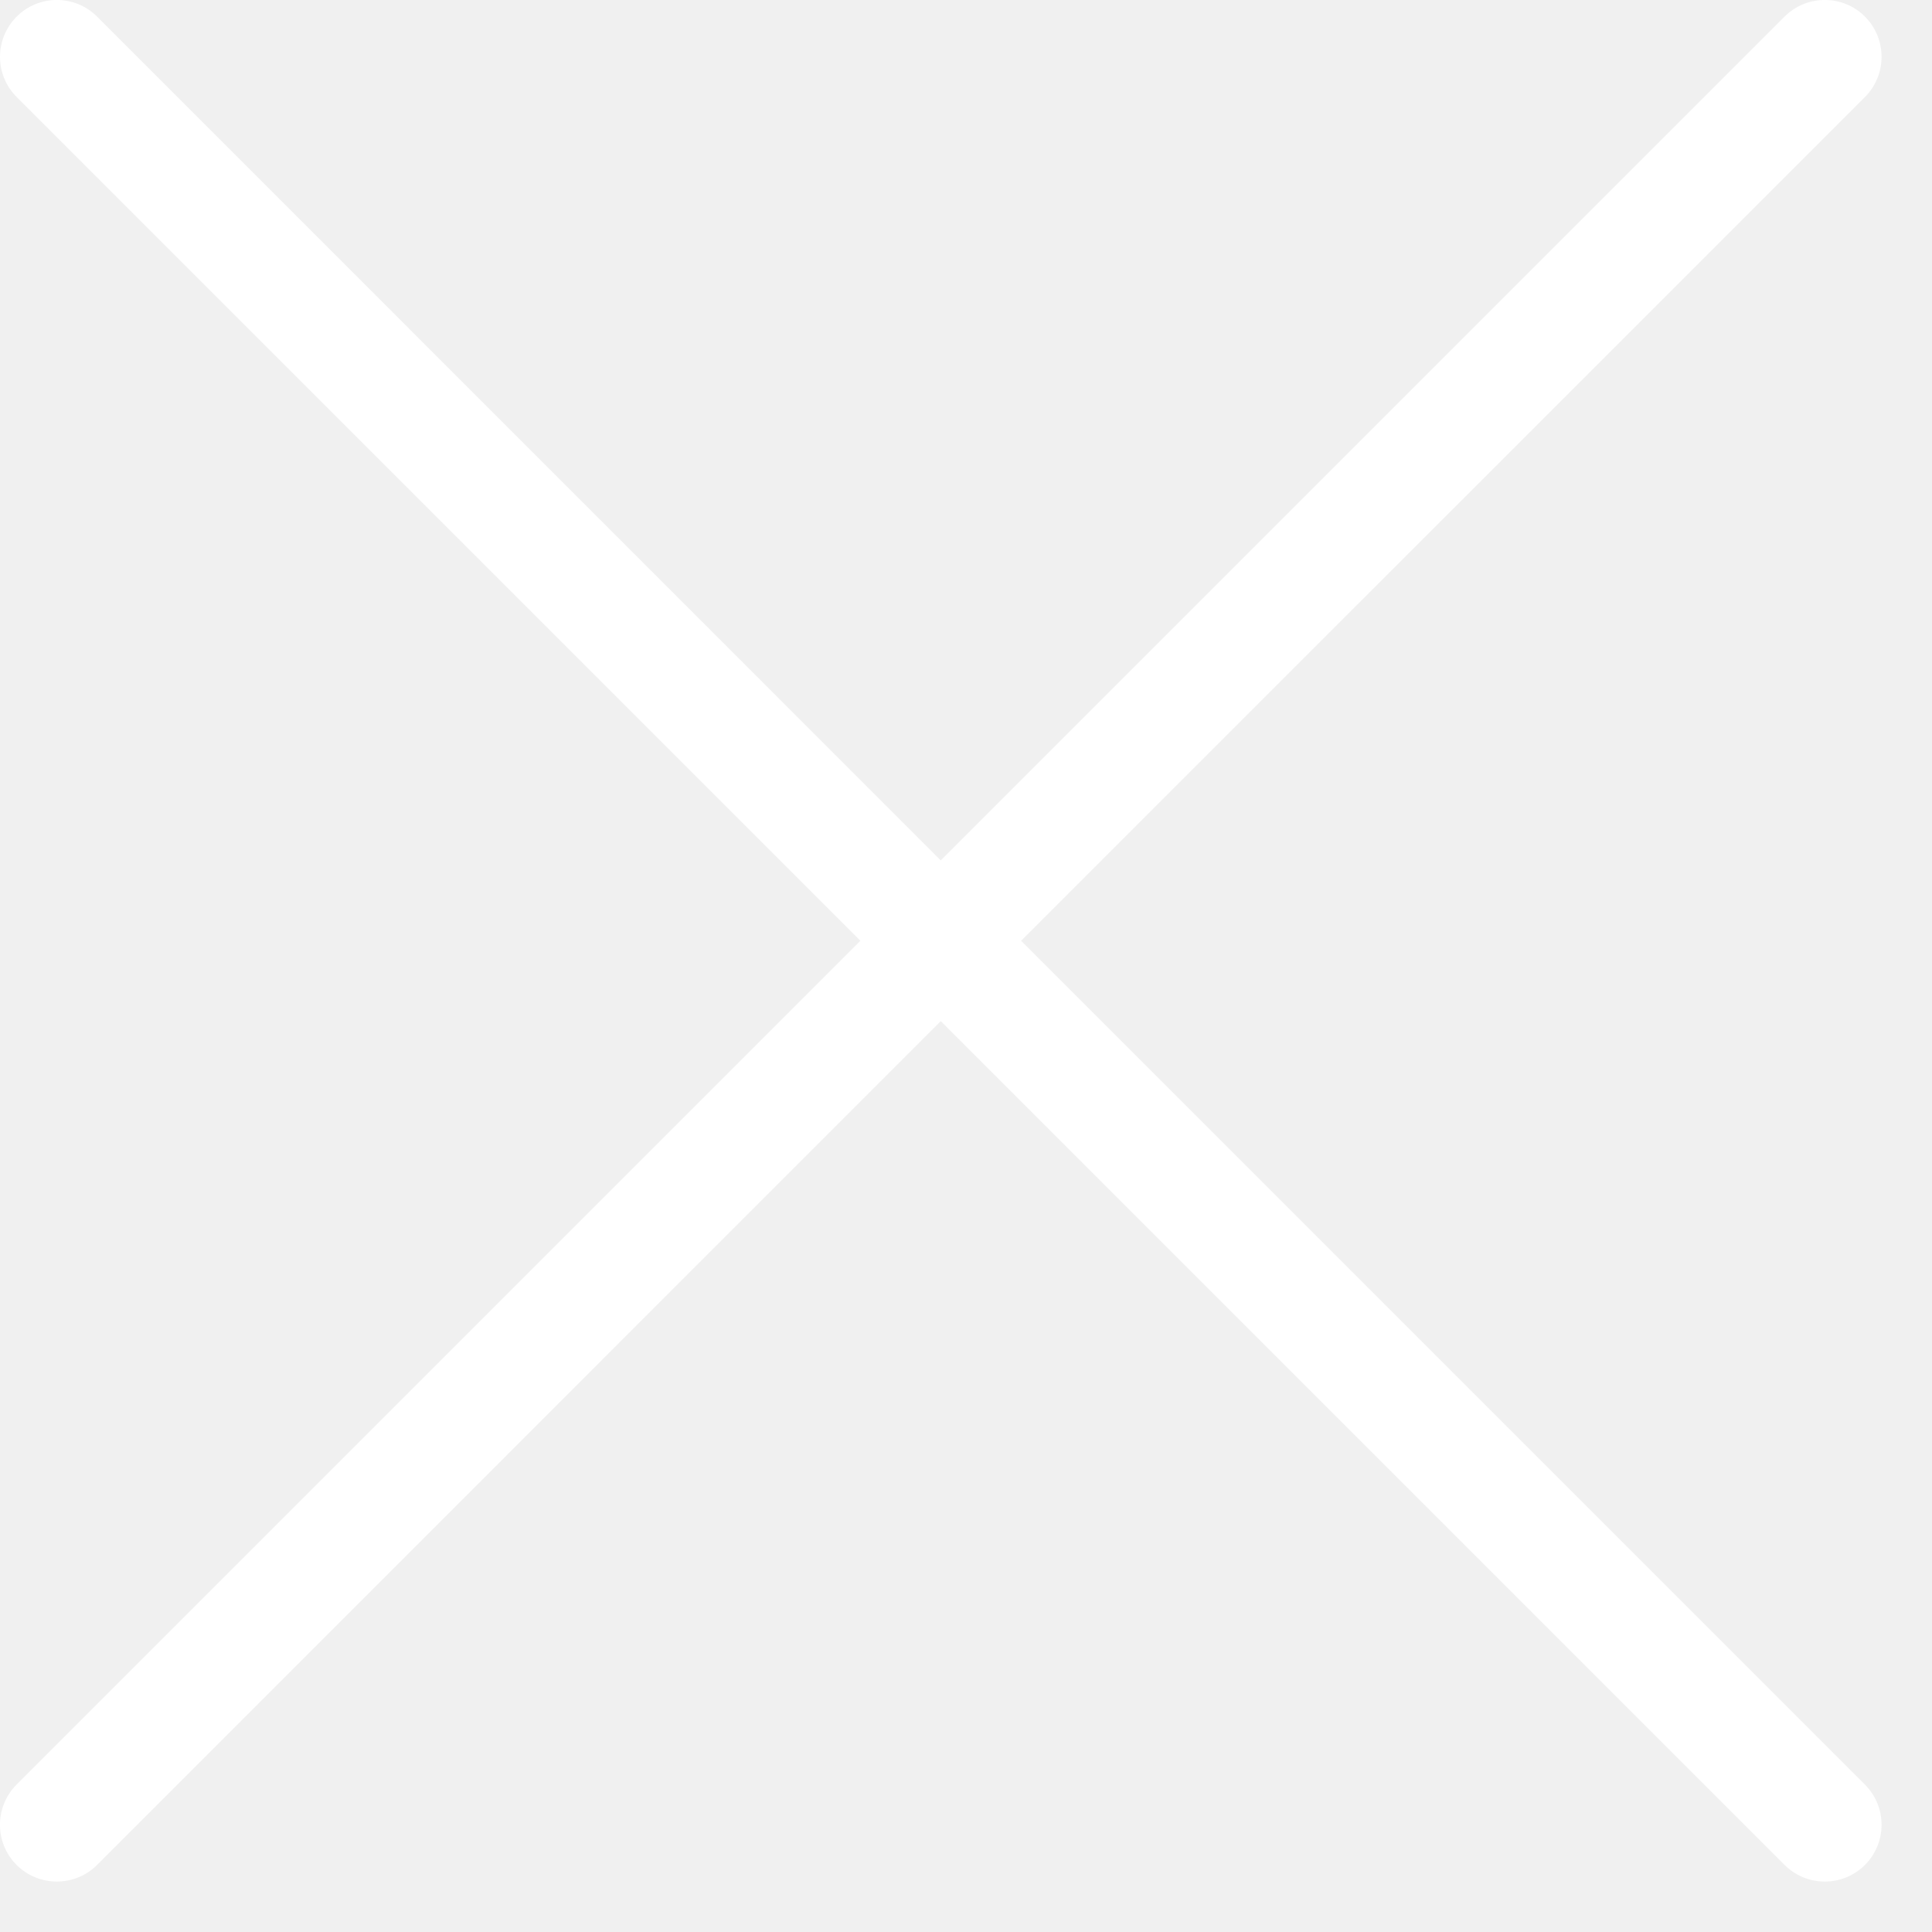
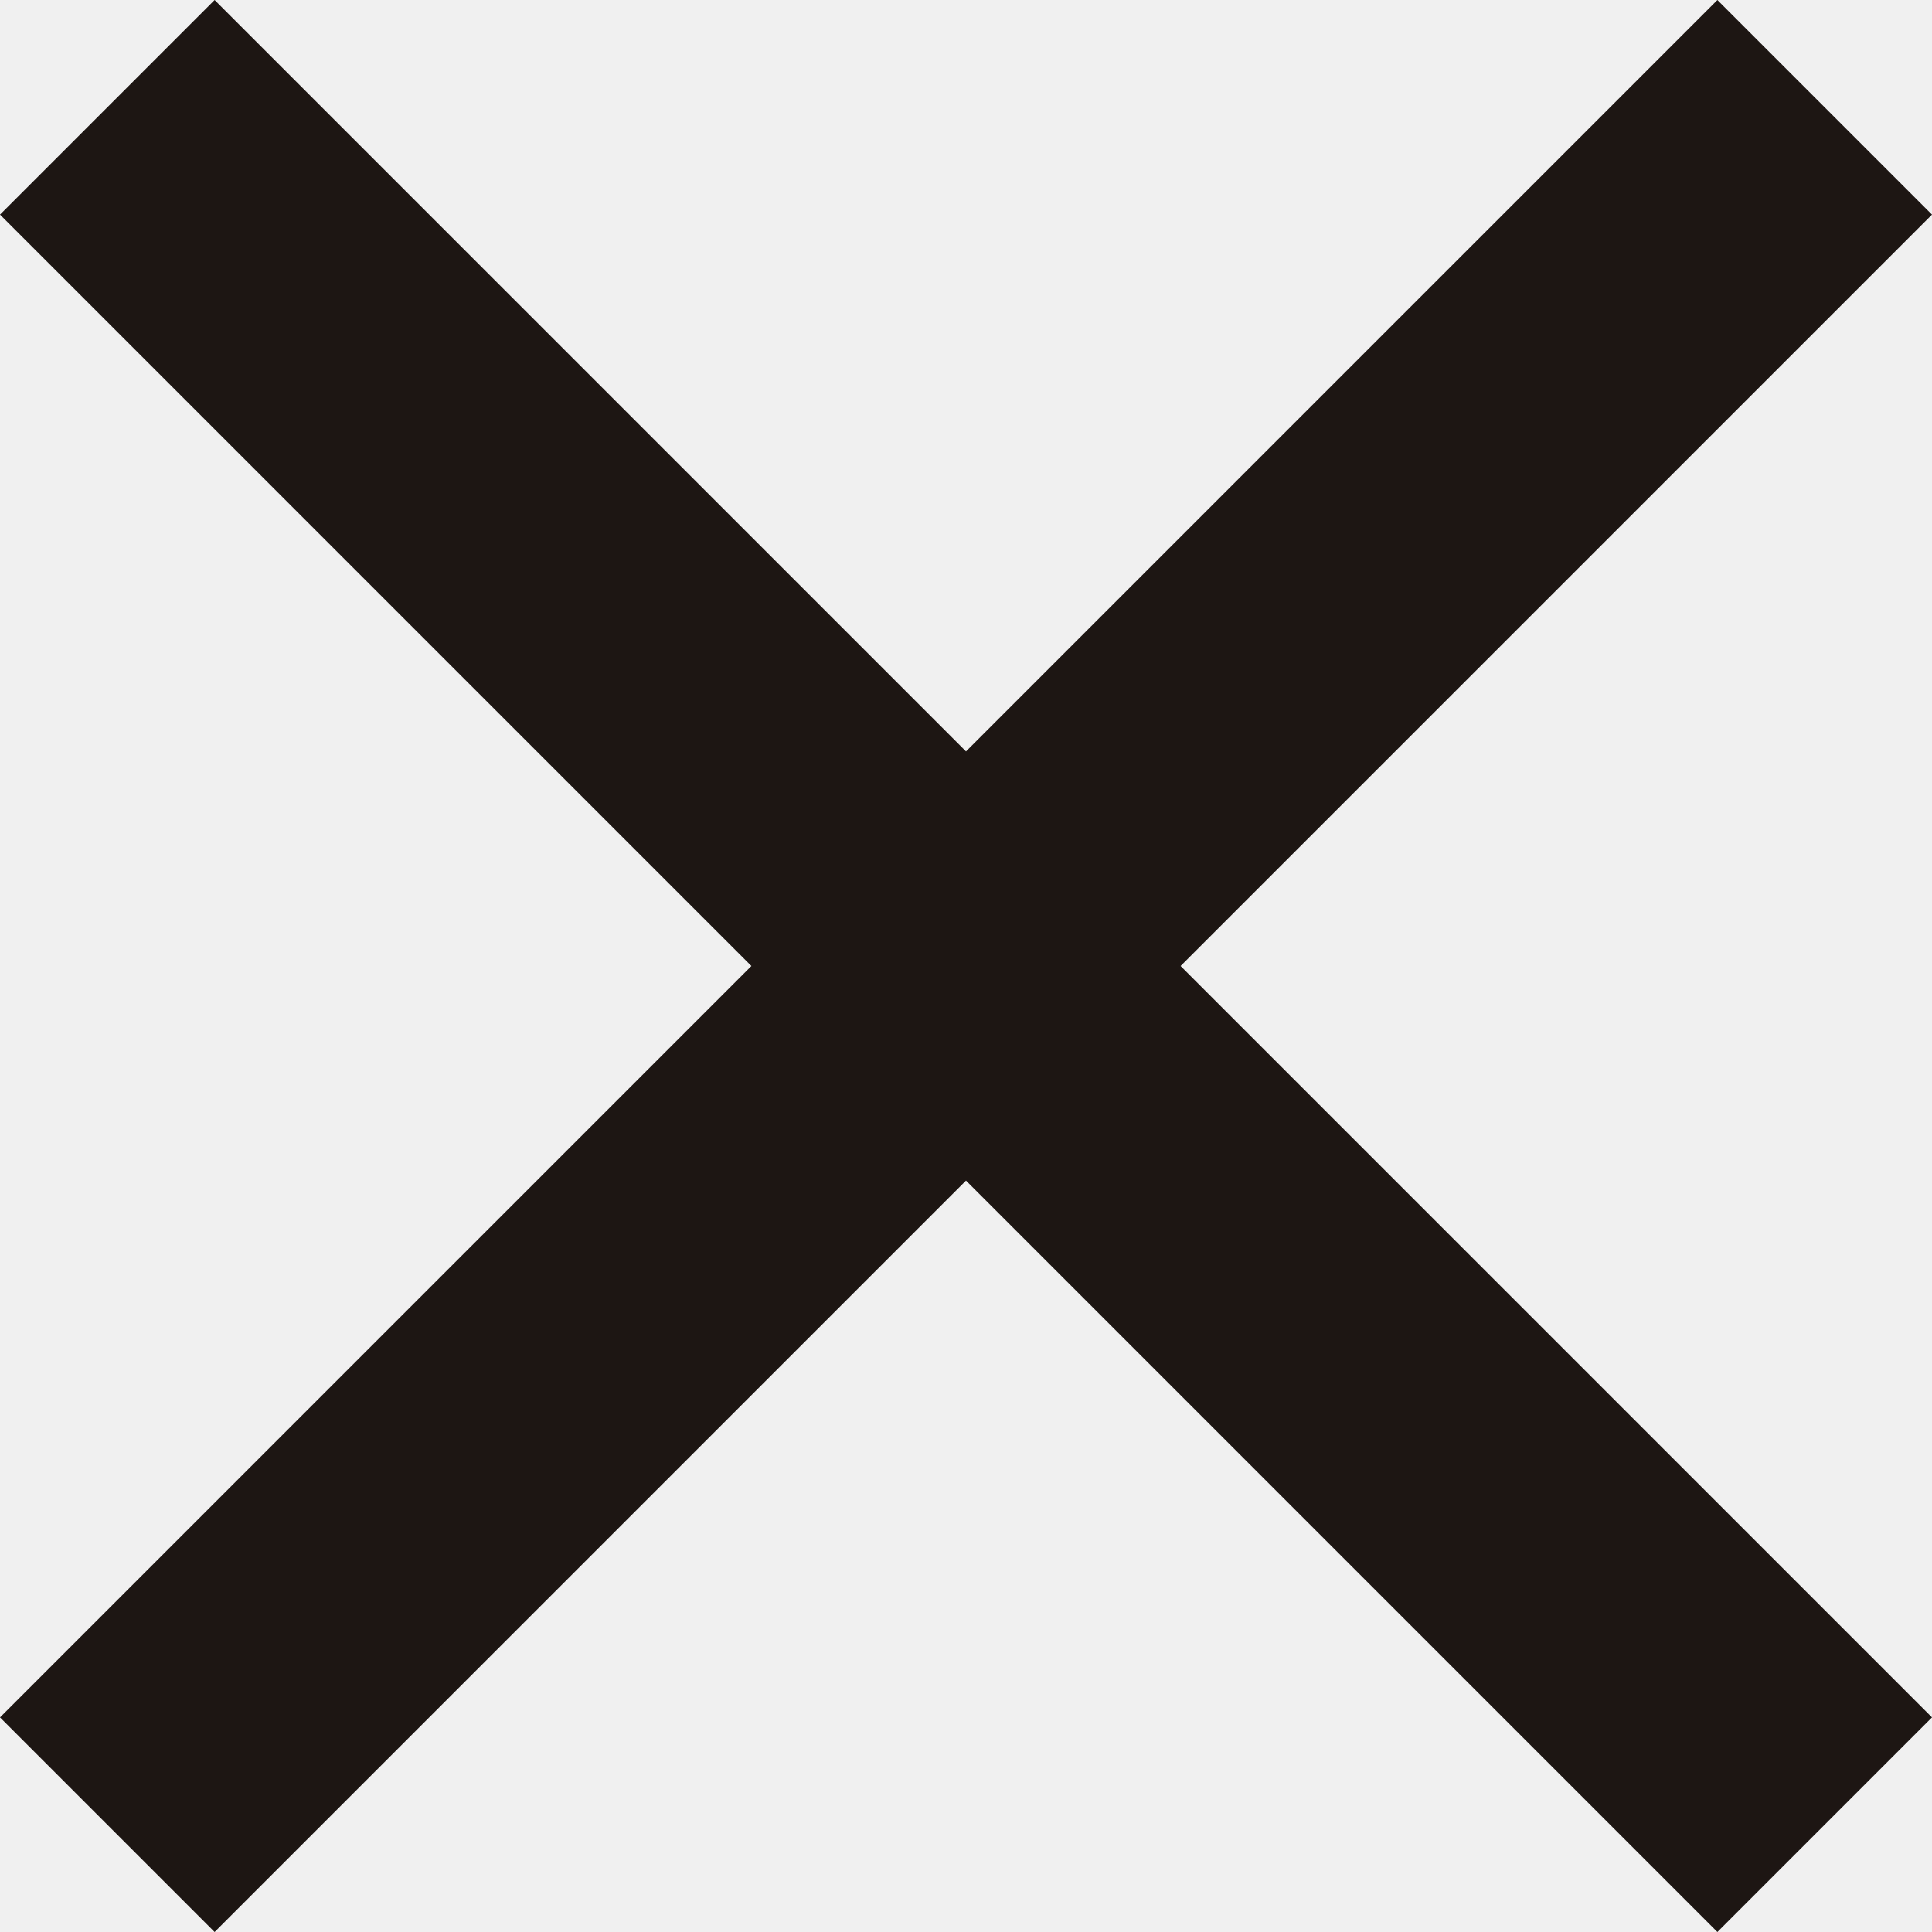
- <svg xmlns="http://www.w3.org/2000/svg" width="17" height="17" viewBox="0 0 17 17" fill="none">
-   <path fill-rule="evenodd" clip-rule="evenodd" d="M0.147 0.854C-0.049 0.658 -0.049 0.342 0.147 0.146C0.342 -0.049 0.658 -0.049 0.854 0.146L8.278 7.571L15.703 0.146C15.898 -0.049 16.215 -0.049 16.41 0.146C16.605 0.342 16.605 0.658 16.41 0.854L8.985 8.278L16.41 15.703C16.605 15.898 16.605 16.215 16.41 16.41C16.215 16.605 15.898 16.605 15.703 16.41L8.278 8.985L0.854 16.41C0.658 16.605 0.342 16.605 0.146 16.41C-0.049 16.215 -0.049 15.898 0.146 15.703L7.571 8.278L0.147 0.854Z" fill="white" />
+ <svg xmlns="http://www.w3.org/2000/svg" width="14" height="14" viewBox="0 0 14 14" fill="none">
+   <path d="M7 5.445L12.445 0L14 1.555L8.555 7L14 12.445L12.445 14L7 8.555L1.555 14L0 12.445L5.445 7L0 1.555L1.555 0L7 5.445Z" fill="#1D1613" />
</svg>
